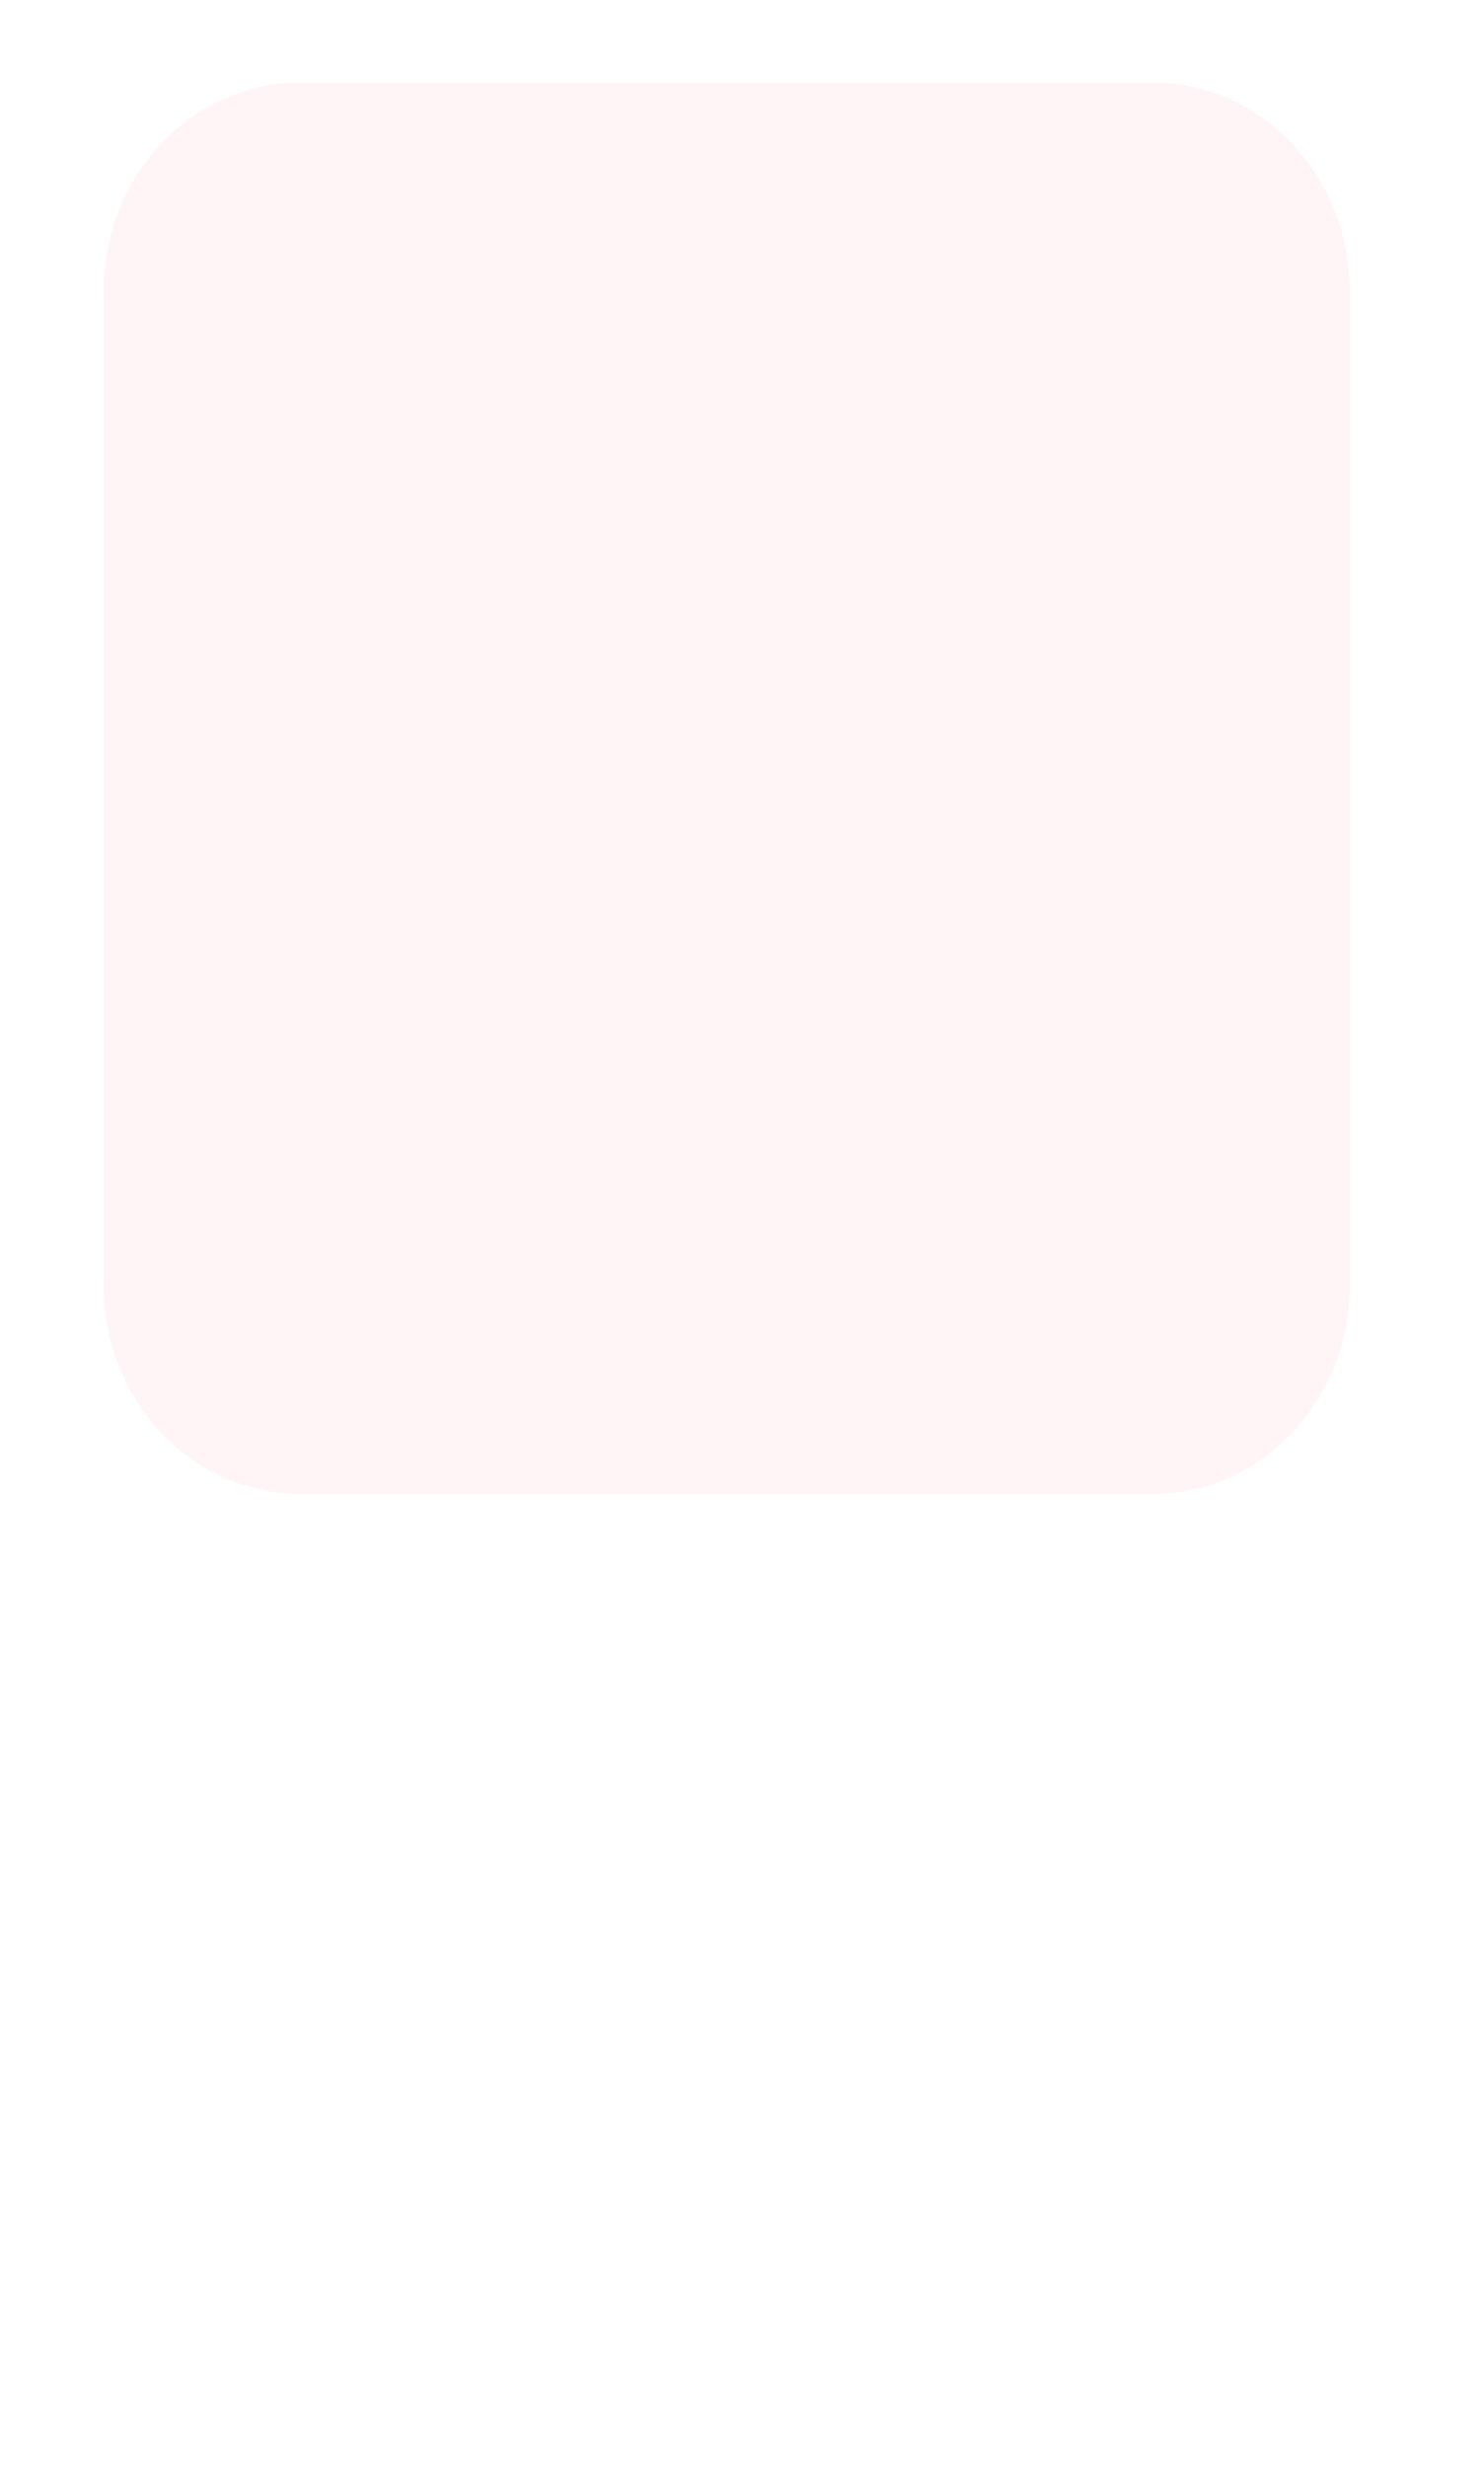
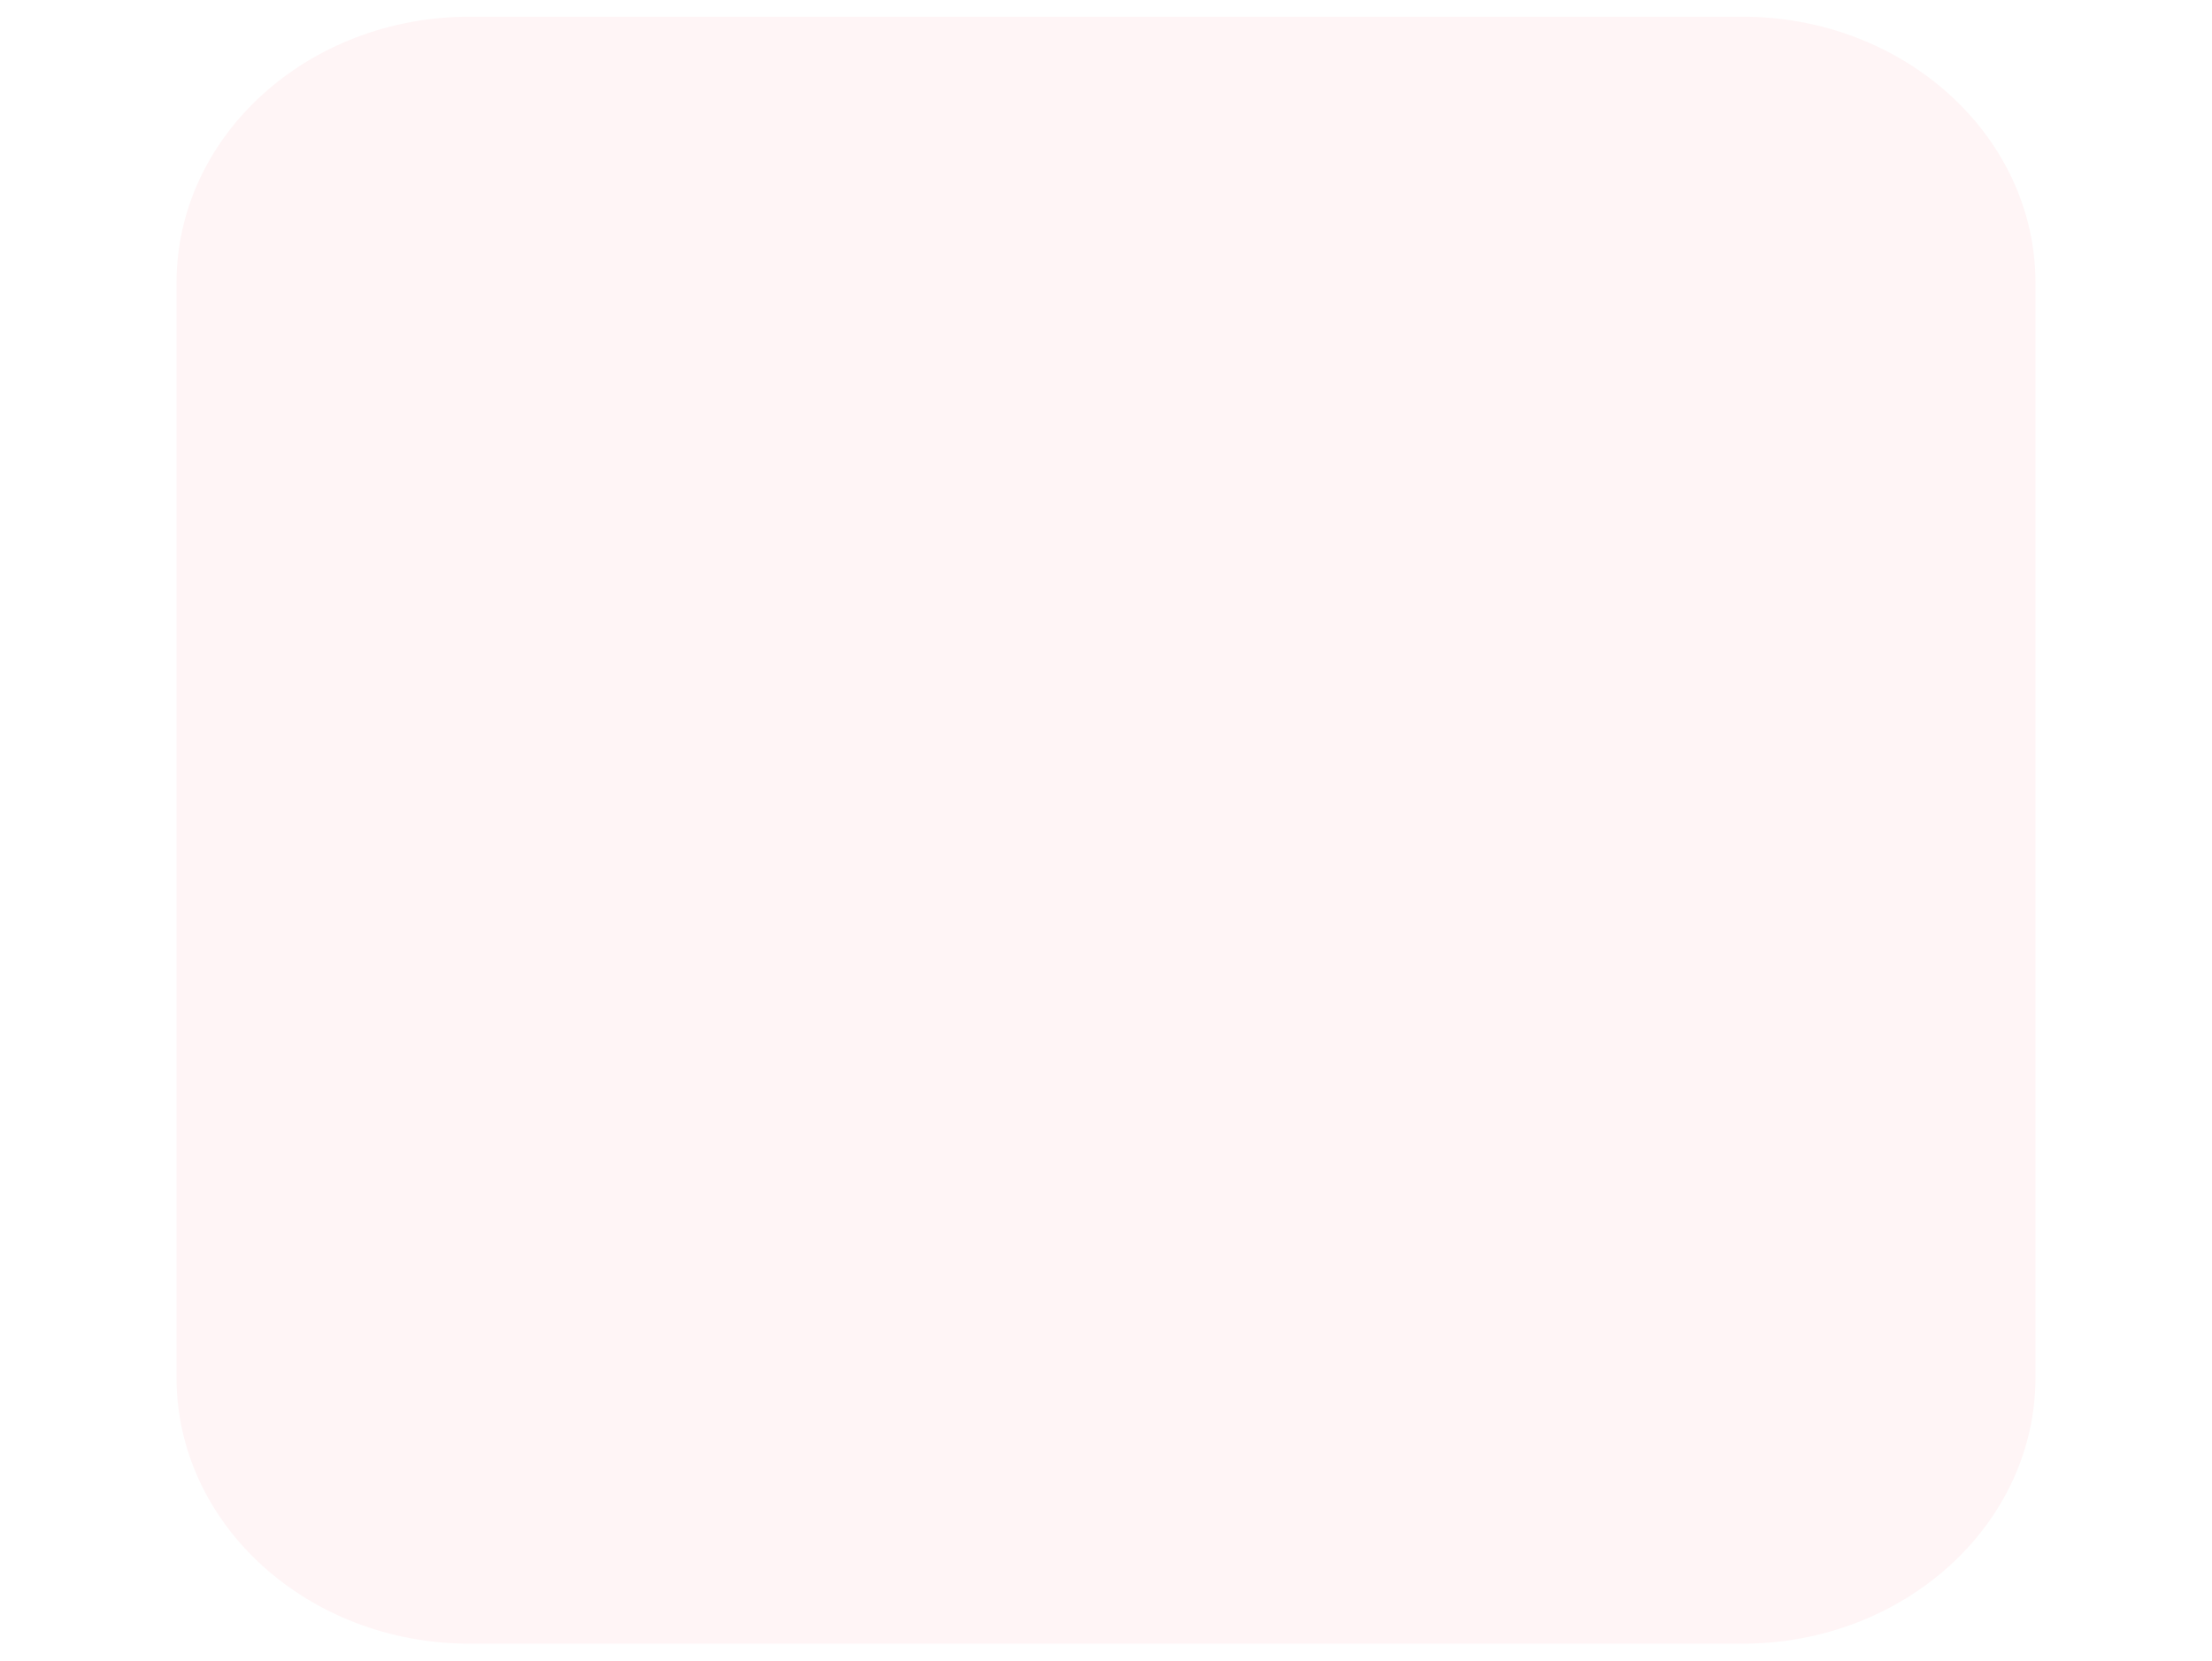
- <svg xmlns="http://www.w3.org/2000/svg" viewBox="0 0 481 800" shape-rendering="geometricPrecision" text-rendering="geometricPrecision">
-   <rect width="237.471" height="253.103" rx="37.46" ry="37.46" transform="matrix(1.70222 0 0 1.80826 33.54 26.773)" fill="#FFF5F6" />
+ <svg xmlns="http://www.w3.org/2000/svg" viewBox="0 0 481 361" shape-rendering="geometricPrecision" text-rendering="geometricPrecision">
+   <rect width="237.471" height="228.99" rx="37.46" ry="37.46" transform="matrix(1.70222 0 0 1.54482 38.386 3.626)" fill="#FFF5F6" />
</svg>
